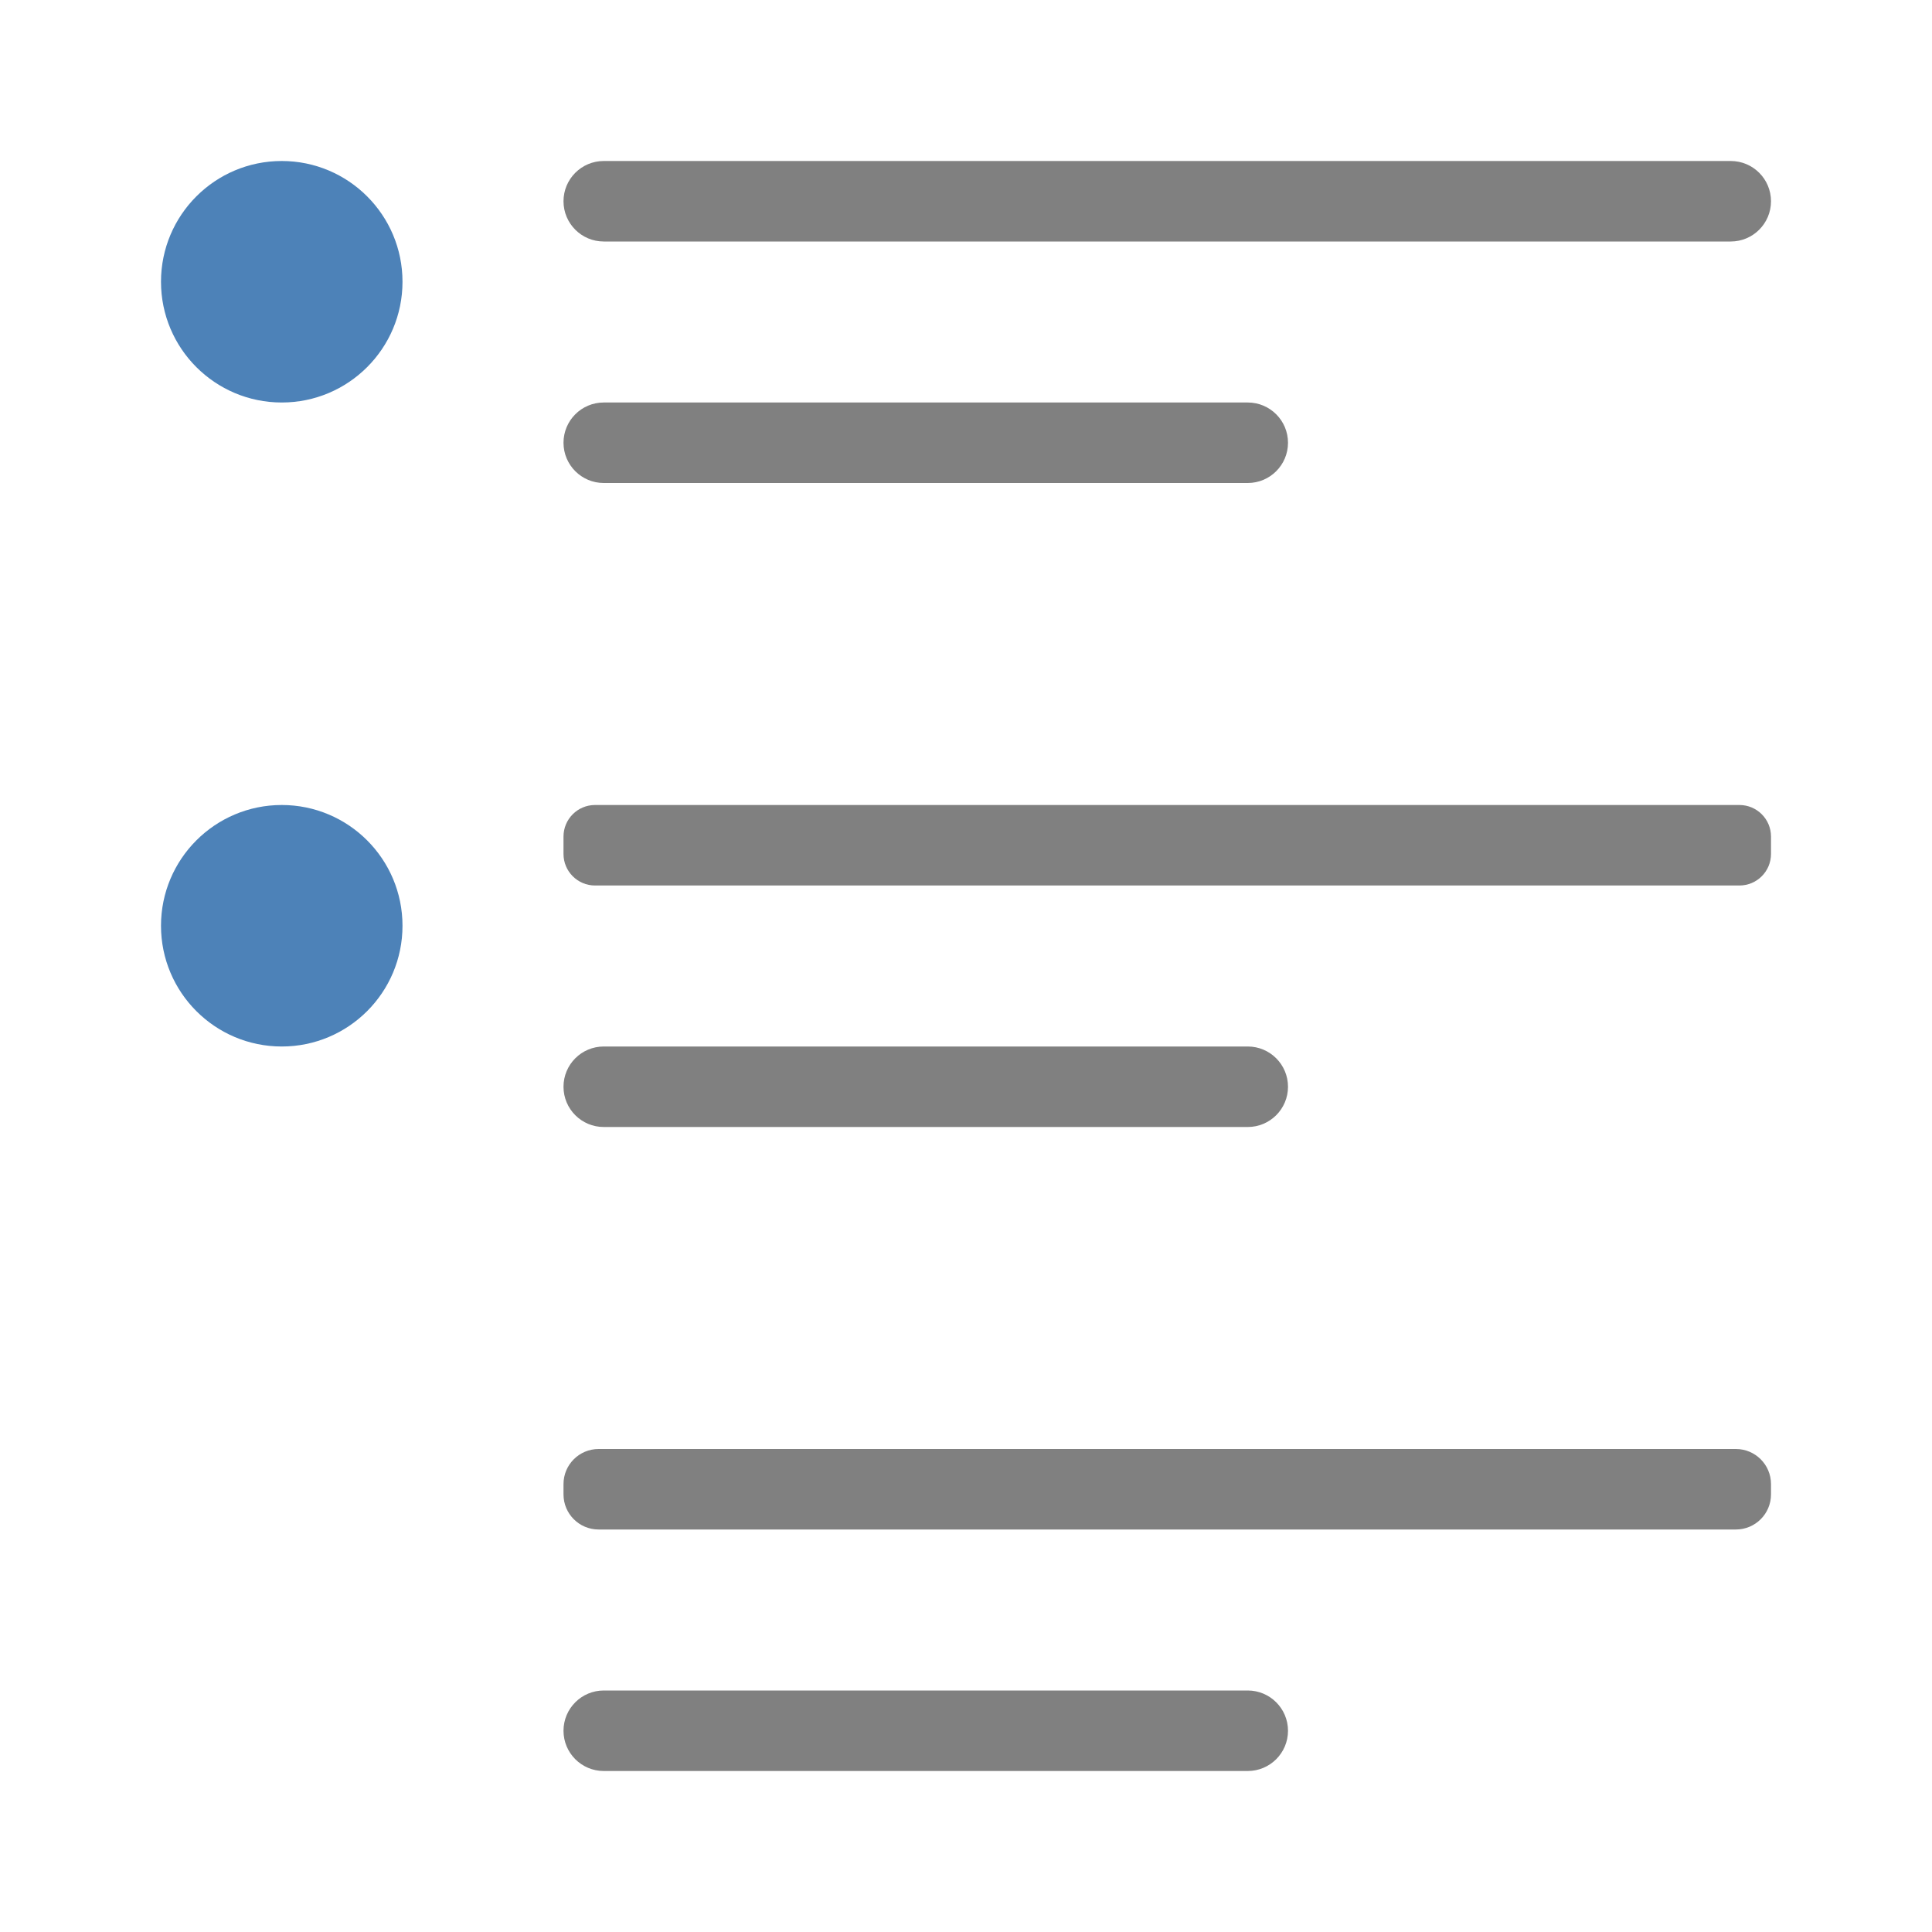
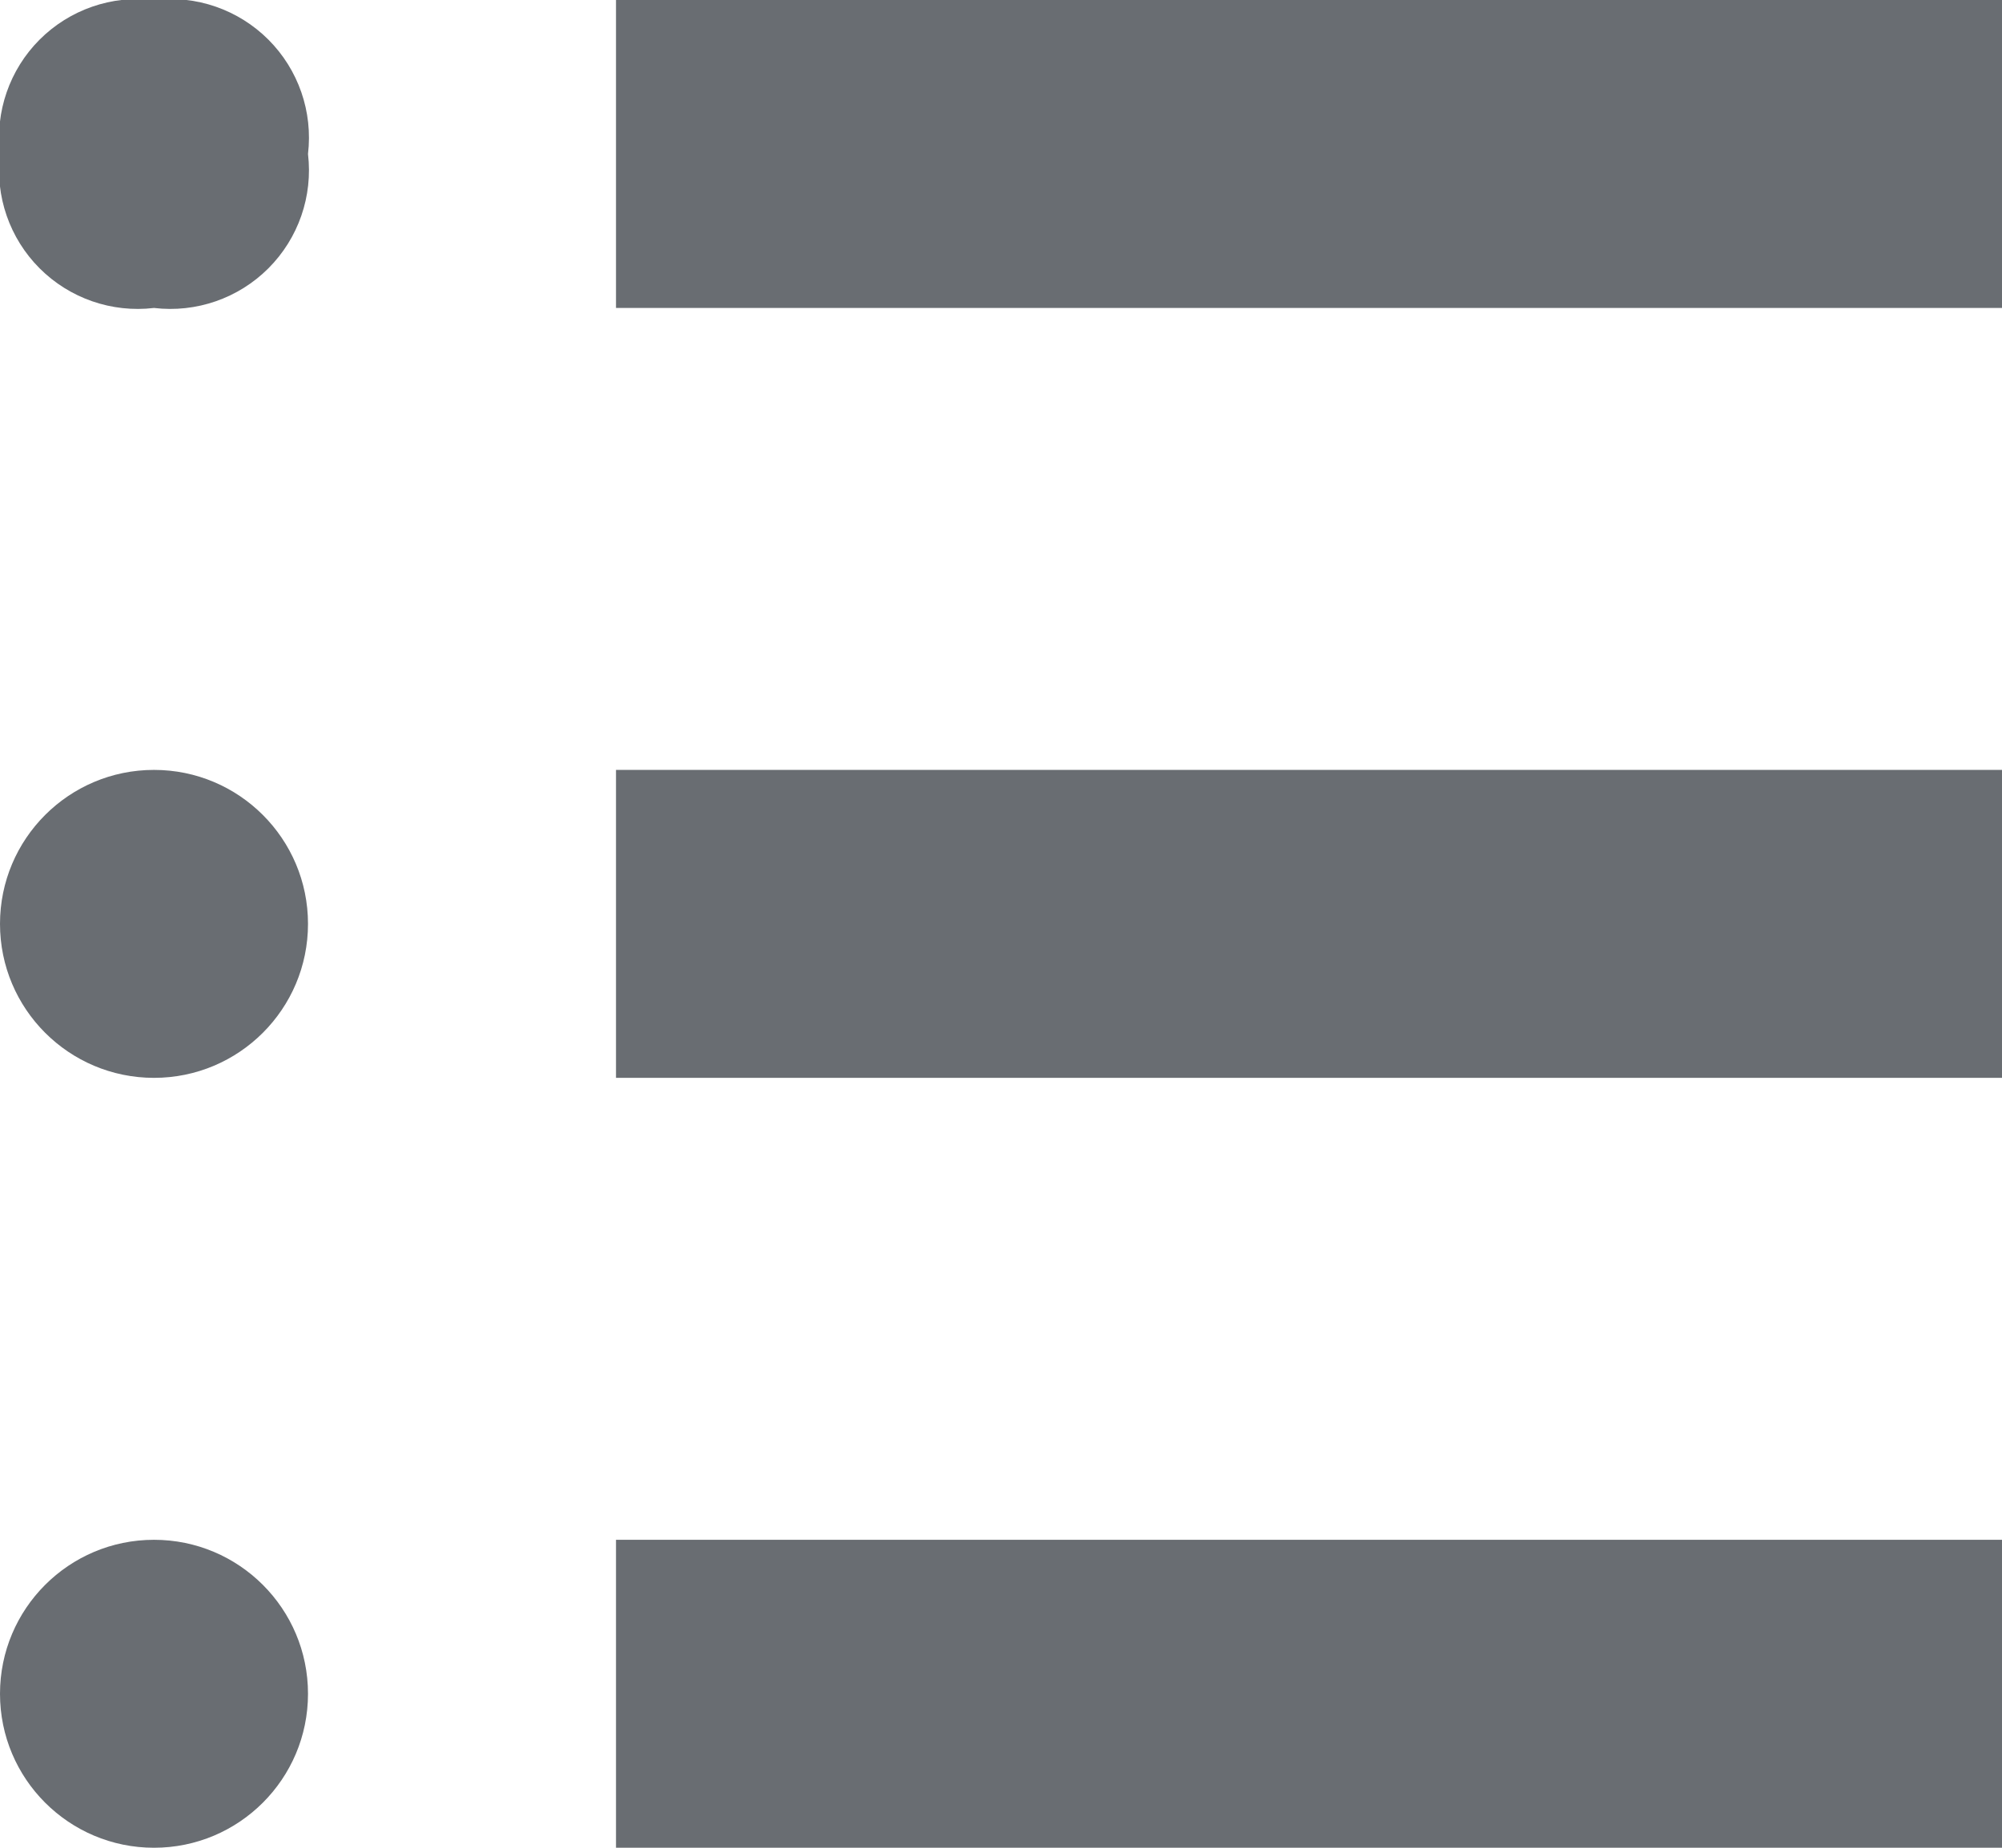
- <svg xmlns="http://www.w3.org/2000/svg" viewBox="0 0 24 24">
-   <g fill="#808080" transform="scale(-1 1)">
-     <rect height="1" ry=".5" width="15" x="-22" y="2" />
-     <rect height="1" ry=".392" width="15" x="-22" y="10" />
-     <rect height="1" ry=".436" width="15" x="-22" y="18" />
-     <rect height="1" ry=".5" width="9" x="-16" y="21" />
-     <rect height="1" ry=".5" width="9" x="-16" y="13" />
-     <rect height="1" ry=".5" width="9" x="-16" y="5" />
-   </g>
-   <circle cx="3.5" cy="3.5" fill="#4d82b8" r="1.5" />
-   <circle cx="3.5" cy="11.5" fill="#4d82b8" r="1.5" />
+ <svg xmlns="http://www.w3.org/2000/svg" id="Layer_1" data-name="Layer 1" viewBox="0 0 13 12">
+   <path d="M9.5,18V16h9v2Zm0-7h9v2h-9Zm0-5h9V8h-9Zm-3,12a1,1,0,0,1,0-2,1,1,0,0,1,0,2Zm0-5a1,1,0,0,1,0-2,1,1,0,0,1,0,2Zm0-5a.9.9,0,0,1-1-1,.9.9,0,0,1,1-1,.9.9,0,0,1,1,1A.9.9,0,0,1,6.5,8Z" transform="translate(-5.5 -6)" fill="#696d72" fill-rule="evenodd" />
</svg>
